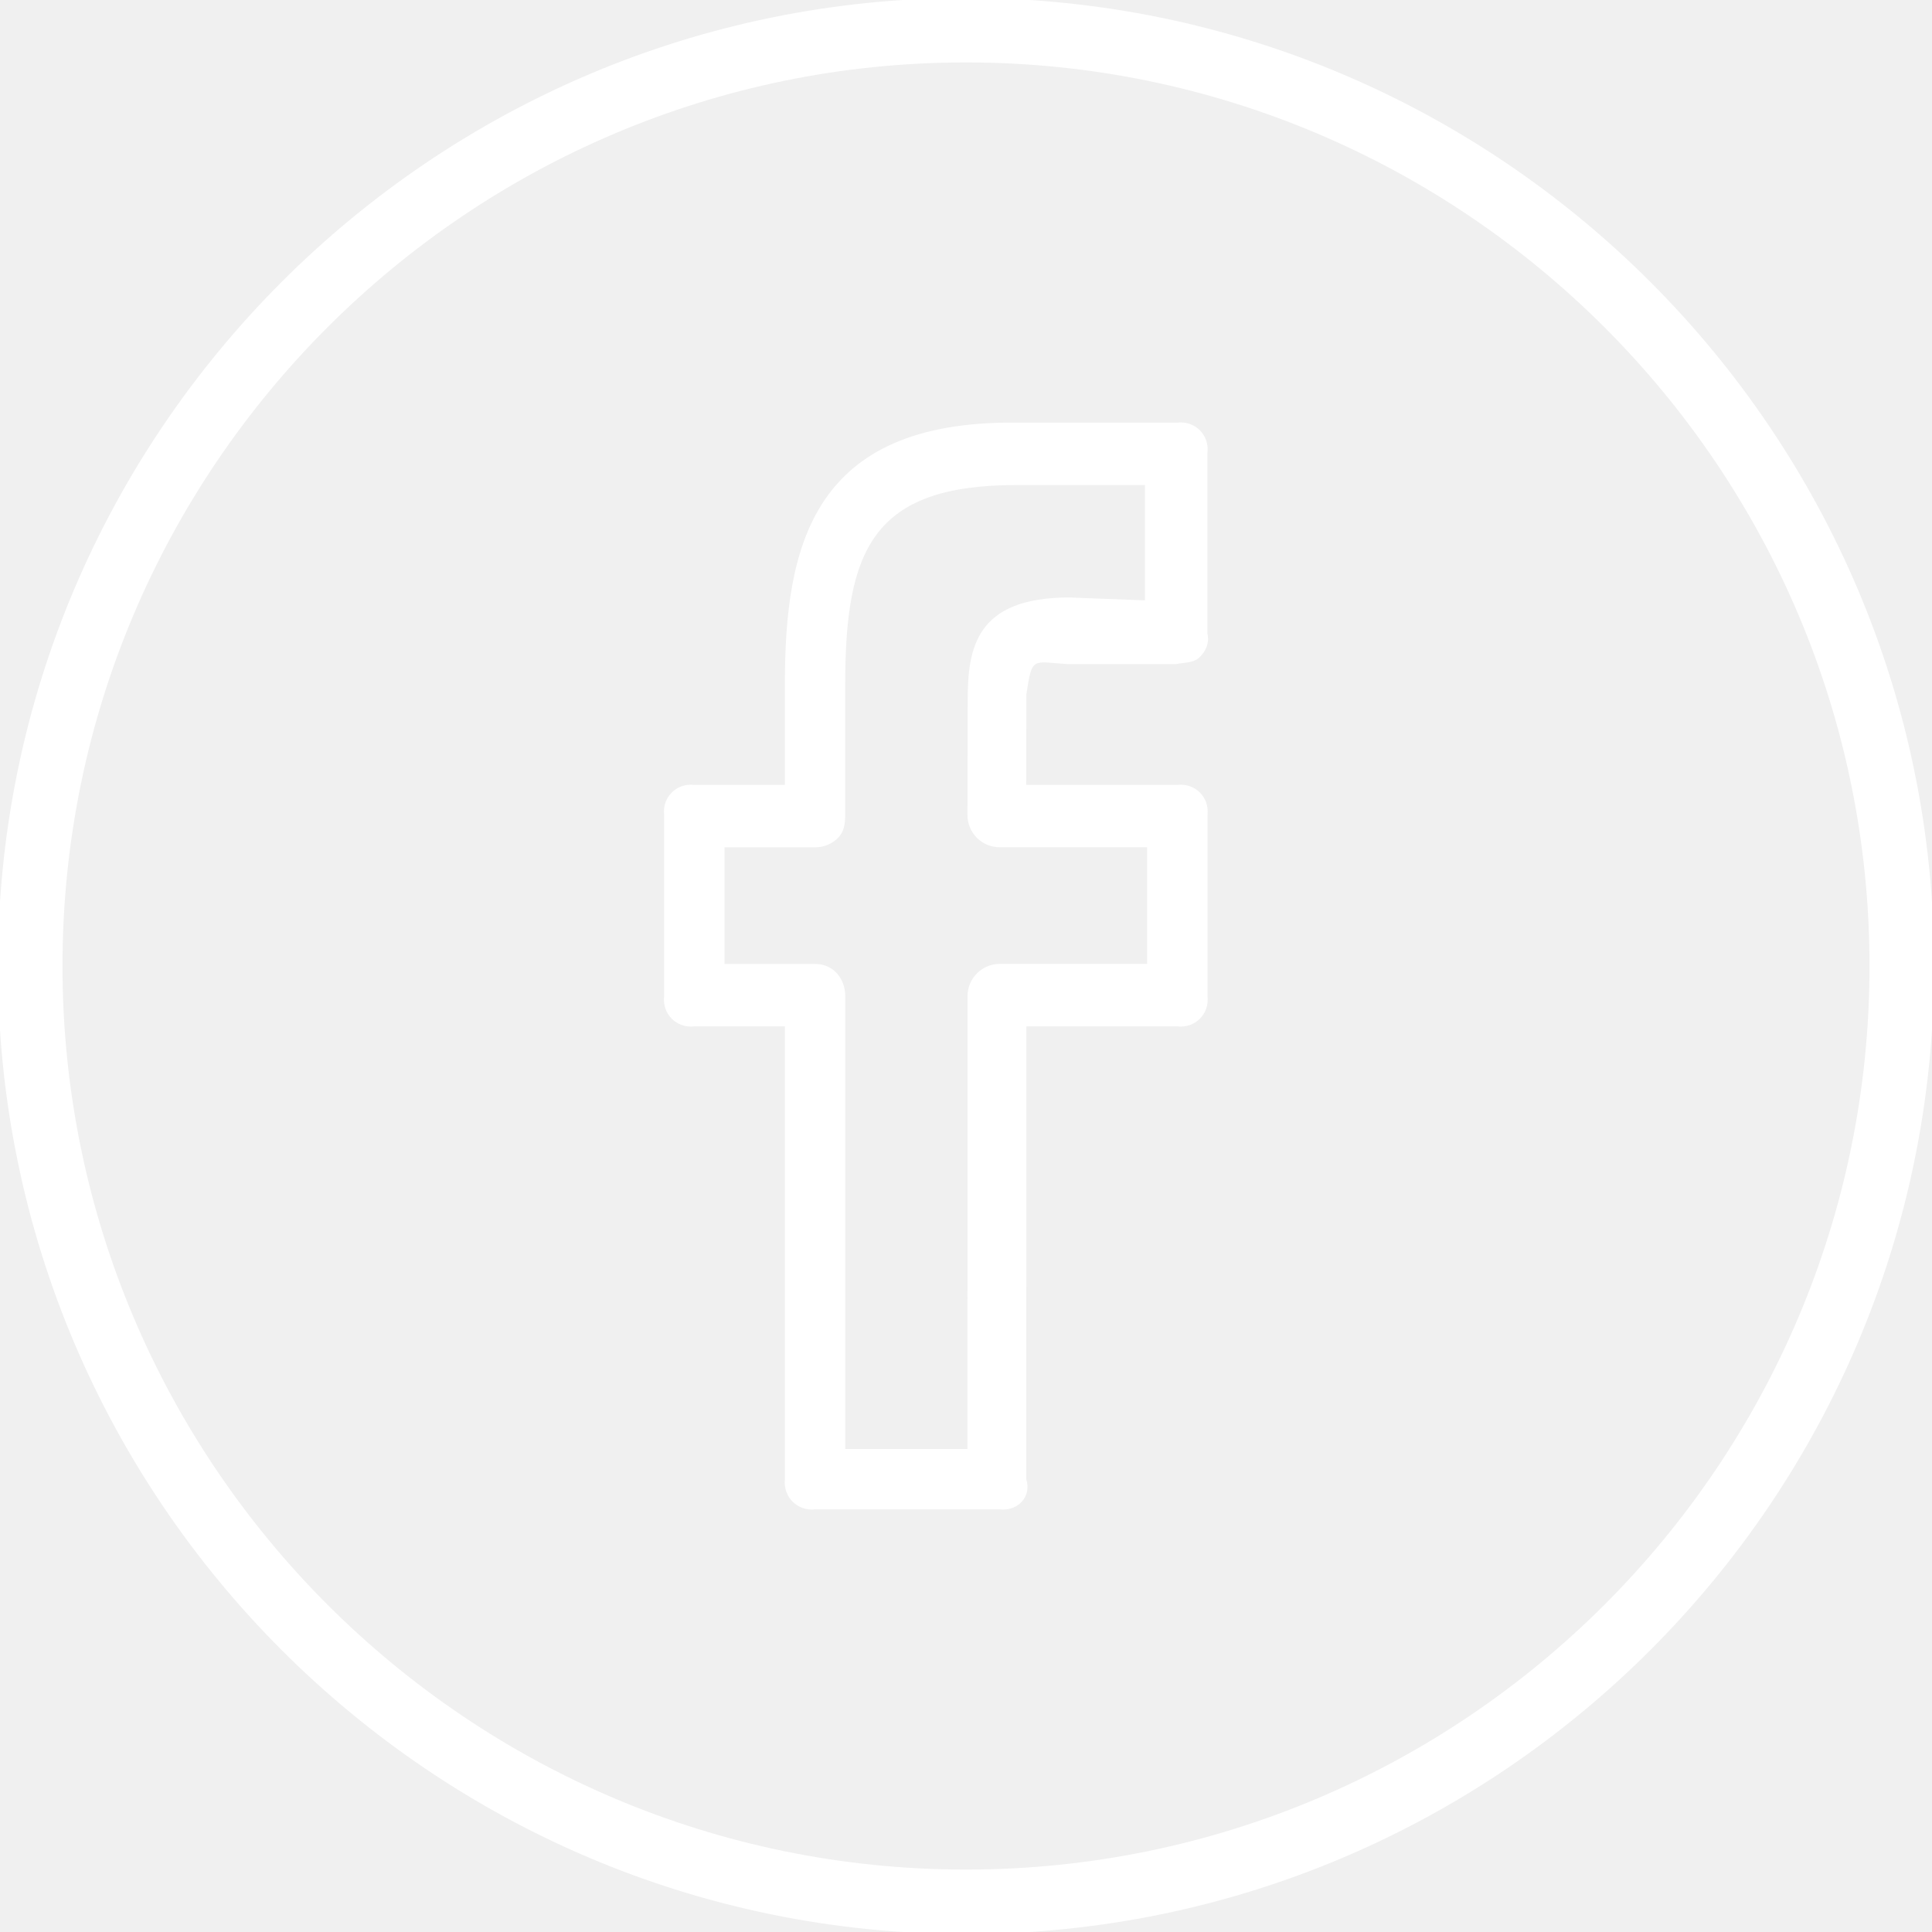
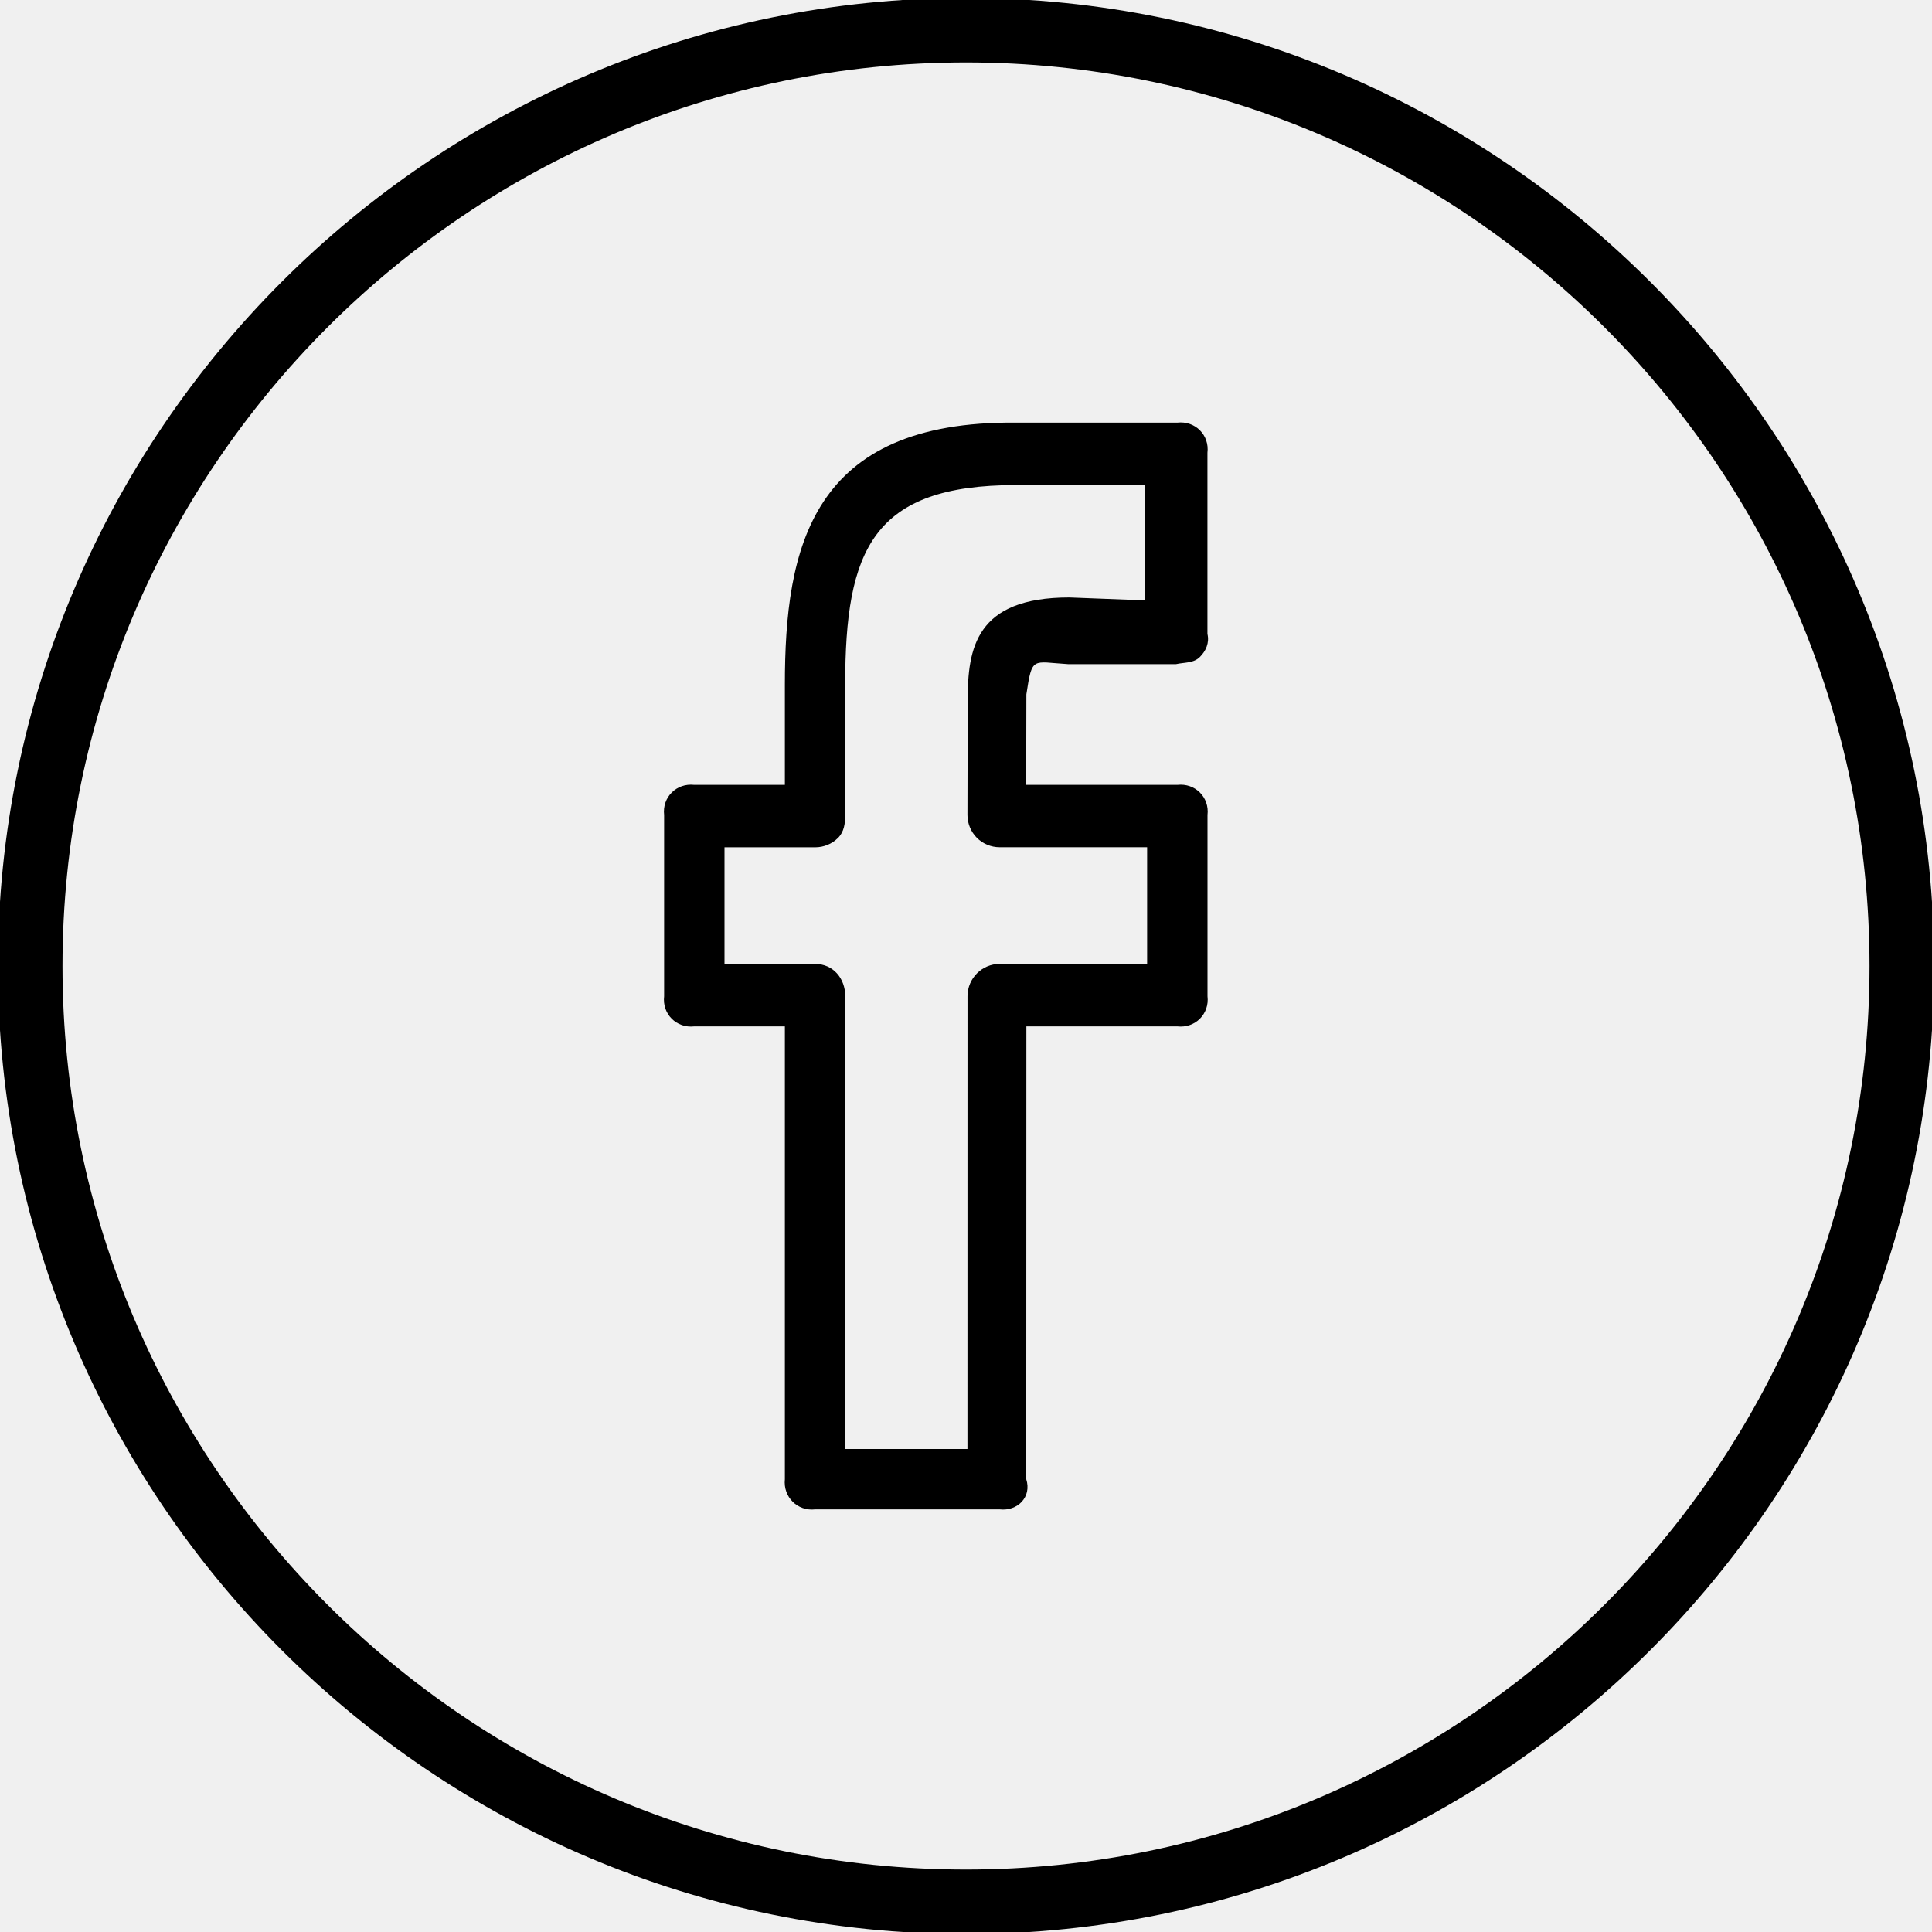
<svg xmlns="http://www.w3.org/2000/svg" version="1.1" width="1024" height="1024" viewBox="0 0 1024 1024">
  <g id="icomoon-ignore">
</g>
-   <path fill="#fff" d="M512-1.088c-282.912 0-513.12 230.144-513.12 513.088s230.208 513.088 513.12 513.088 513.12-230.144 513.12-513.088-230.208-513.088-513.12-513.088zM512 990.912c-264.064 0-478.88-214.848-478.88-478.912s214.816-478.912 478.88-478.912 478.88 214.848 478.88 478.912-214.816 478.912-478.88 478.912zM624 224h-85.376c-108.736-1.088-122.624 66.208-122.624 139.040v52.96h-48c-9.44-1.088-17.12 6.56-16 16v96c-1.12 9.44 6.56 17.088 16 16h48v240c-0.992 9.44 6.656 17.088 16.096 16h97.76c9.44 1.088 17.088-6.56 14.080-16l0.064-240h80c9.44 1.088 17.12-6.56 16-16v-96c1.12-9.44-6.56-17.088-16-16h-80.096l0.096-48c3.104-20.448 3.104-17.12 22.080-16h57.248c4.448-0.992 9.184-0.448 12.512-3.68s5.248-7.648 4.128-12.32v-96c1.152-9.44-6.528-17.088-15.968-16zM606.88 318.208l-40.128-1.536c-49.696 0-53.856 26.976-53.856 54.592l-0.128 60.672c0 4.544 1.792 8.896 4.992 12.128 3.2 3.2 7.552 4.992 12.096 4.992h78.144v61.824h-78.080c-9.44 0-17.088 7.648-17.12 17.088l-0.032 240.032h-64.768v-240c0-9.44-6.432-17.088-15.904-17.088h-48.096v-61.824h48.096c4.544 0 8.896-1.792 12.096-4.992 3.2-3.232 3.776-7.584 3.776-12.128v-68.96c0-71.744 14.496-105.92 90.624-105.92h68.256v61.12z" />
+   <path fill="#000" d="M512-1.088c-282.912 0-513.12 230.144-513.12 513.088s230.208 513.088 513.12 513.088 513.12-230.144 513.12-513.088-230.208-513.088-513.12-513.088zM512 990.912c-264.064 0-478.88-214.848-478.88-478.912s214.816-478.912 478.88-478.912 478.88 214.848 478.88 478.912-214.816 478.912-478.88 478.912zM624 224h-85.376c-108.736-1.088-122.624 66.208-122.624 139.040v52.96h-48c-9.44-1.088-17.12 6.56-16 16v96c-1.12 9.44 6.56 17.088 16 16h48v240c-0.992 9.44 6.656 17.088 16.096 16h97.76c9.44 1.088 17.088-6.56 14.080-16l0.064-240h80c9.44 1.088 17.12-6.56 16-16v-96c1.12-9.44-6.56-17.088-16-16h-80.096l0.096-48c3.104-20.448 3.104-17.12 22.080-16h57.248c4.448-0.992 9.184-0.448 12.512-3.68s5.248-7.648 4.128-12.32v-96c1.152-9.44-6.528-17.088-15.968-16zM606.88 318.208l-40.128-1.536c-49.696 0-53.856 26.976-53.856 54.592l-0.128 60.672c0 4.544 1.792 8.896 4.992 12.128 3.2 3.2 7.552 4.992 12.096 4.992h78.144v61.824h-78.080c-9.44 0-17.088 7.648-17.12 17.088l-0.032 240.032h-64.768v-240c0-9.44-6.432-17.088-15.904-17.088h-48.096v-61.824h48.096c4.544 0 8.896-1.792 12.096-4.992 3.2-3.232 3.776-7.584 3.776-12.128v-68.96c0-71.744 14.496-105.92 90.624-105.92h68.256v61.12z" />
</svg>
